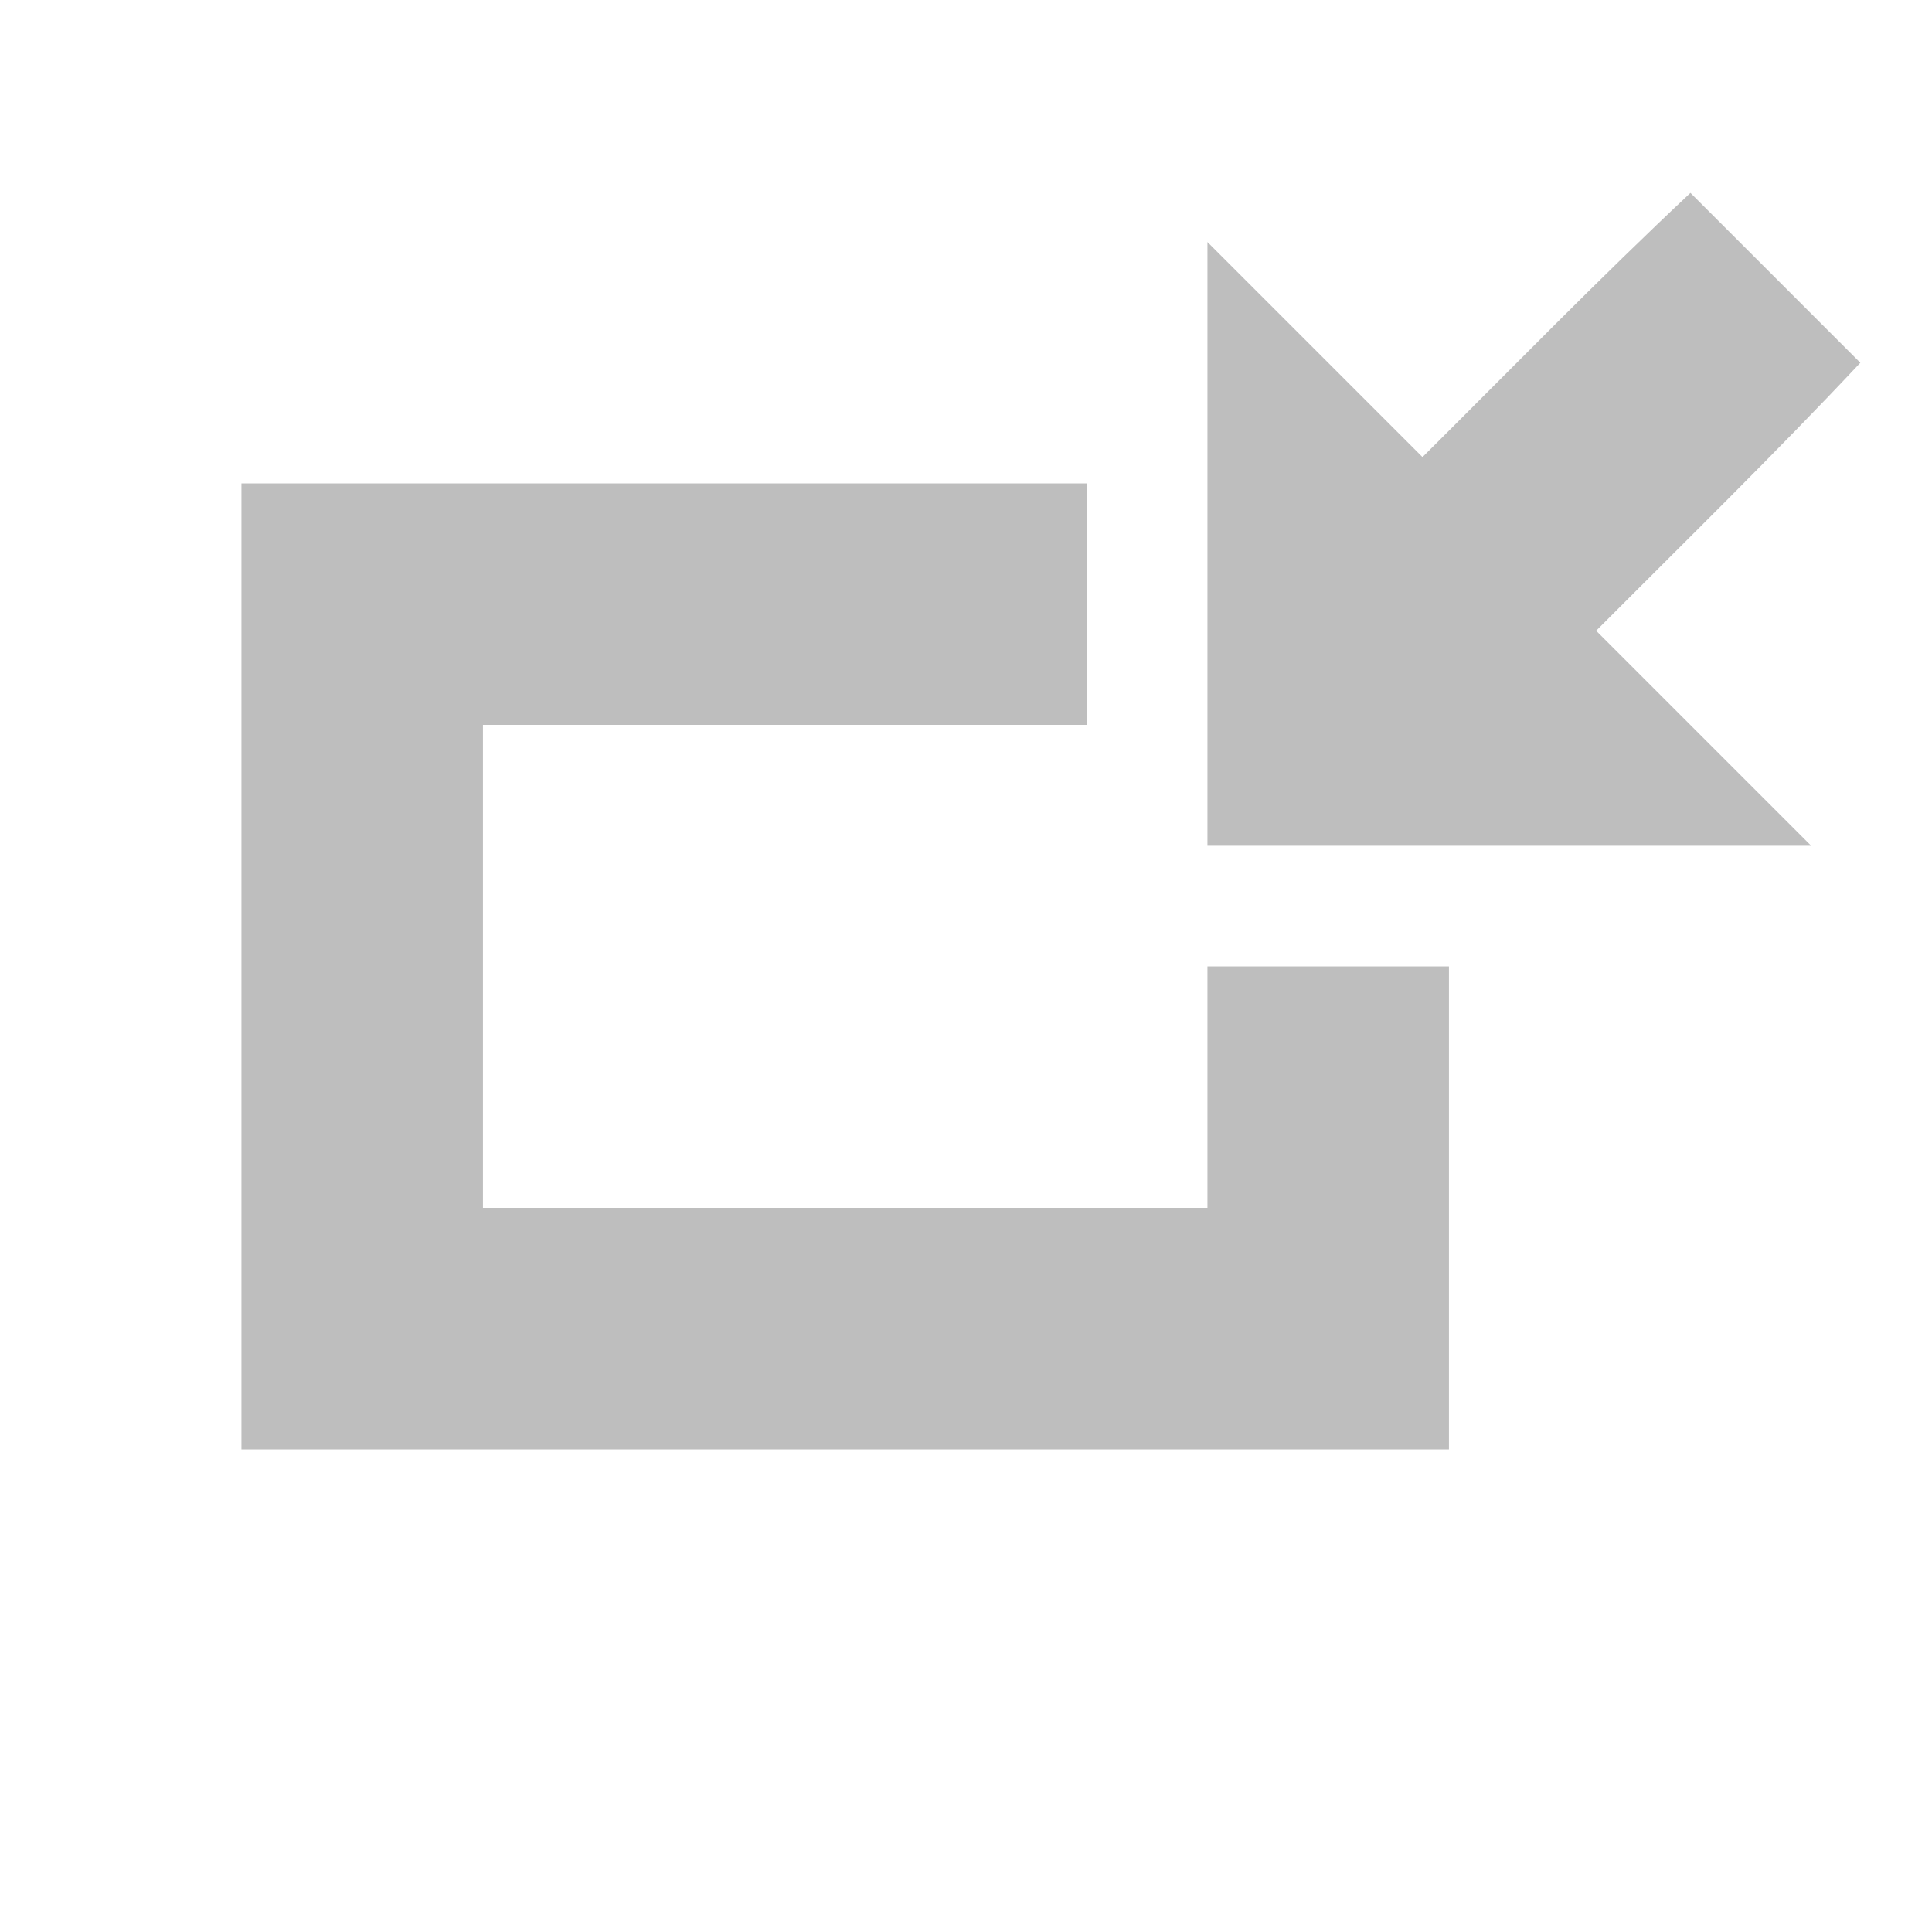
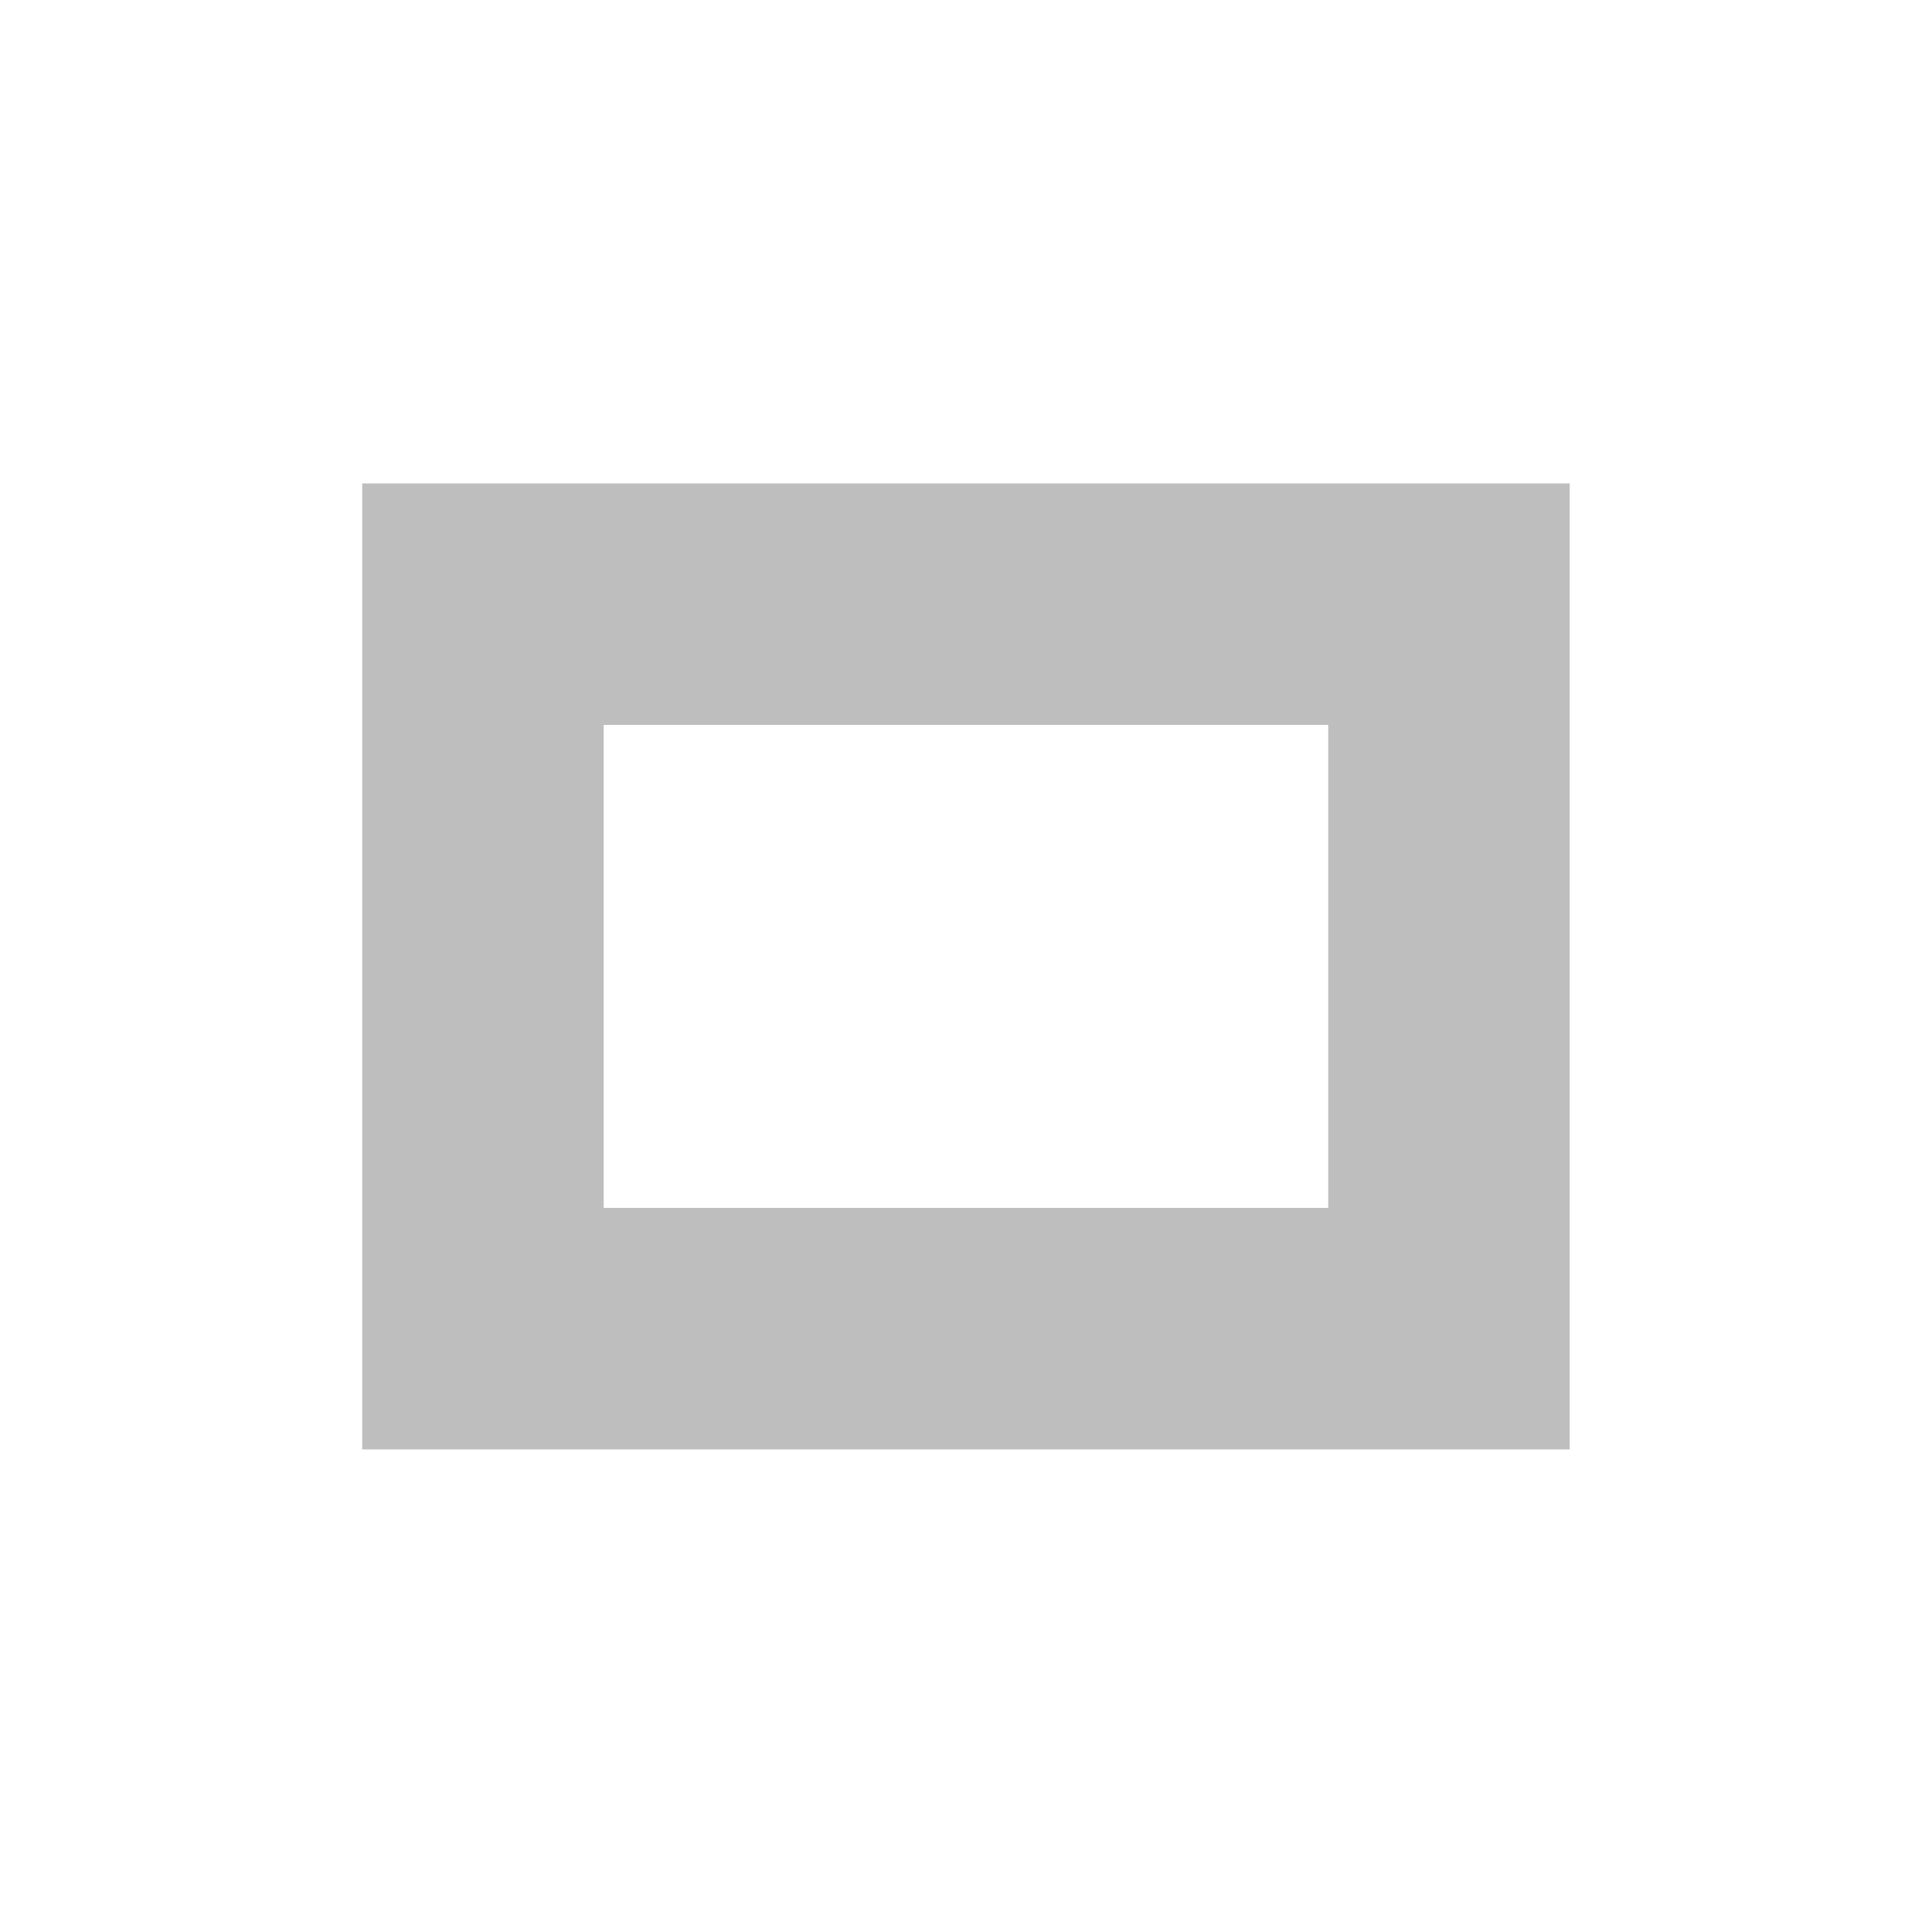
<svg xmlns="http://www.w3.org/2000/svg" xmlns:ns1="http://www.openswatchbook.org/uri/2009/osb" height="16" id="svg7384" style="enable-background:new" version="1.1" width="16">
  <defs id="defs7386">
    <linearGradient id="linearGradient5606" ns1:paint="solid">
      <stop id="stop5608" offset="0" style="stop-color:#000000;stop-opacity:1;" />
    </linearGradient>
    <filter color-interpolation-filters="sRGB" id="filter7554">
      <feBlend id="feBlend7556" in2="BackgroundImage" mode="darken" />
    </filter>
  </defs>
-   <g id="layer9" style="display:inline" transform="translate(-565.0004,59.00336)" />
-   <g id="layer10" style="display:inline;filter:url(#filter7554)" transform="translate(-565.0004,59.00336)" />
-   <g id="layer1" style="display:inline" transform="translate(-324.0002,-557.9966)" />
-   <g id="layer14" style="display:inline" transform="translate(-565.0004,59.00336)" />
-   <g id="layer15" style="display:inline" transform="translate(-565.0004,59.00336)" />
-   <g id="g71291" style="display:inline" transform="translate(-565.0004,59.00336)" />
-   <g id="layer2" style="display:inline" transform="translate(-324.0002,-407.9966)" />
-   <g id="g6058" style="display:inline" transform="translate(-324.0002,-407.9966)" />
-   <g id="layer12" style="display:inline" transform="translate(-565.0004,59.00336)">
-     <path d="m 579,-57.406 c -0.758,0.711 -1.482,1.455 -2.219,2.188 -0.594,-0.594 -1.188,-1.188 -1.781,-1.781 2.7e-4,1.667 -1.4e-4,3.333 0,5 1.667,0 3.333,0 5,0 -0.594,-0.594 -1.188,-1.188 -1.781,-1.781 0.733,-0.736 1.477,-1.461 2.188,-2.219 -0.469,-0.469 -0.938,-0.938 -1.406,-1.406 z" id="path7093" style="fill:#bebebe;fill-opacity:1;stroke:none" />
-     <path d="m 567,-55 0,8 10,0 0,-4 -2,0 0,2 -6,0 0,-4 5,0 c -1.6e-4,-0.667 -5e-5,-1.333 0,-2 z" id="path5886" style="fill:#bebebe;fill-opacity:1;stroke:none" />
+   <g id="layer9" style="display:inline" transform="translate(-325.0004,-180.9966)" />
+   <g id="layer10" style="display:inline;filter:url(#filter7554)" transform="translate(-325.0004,-180.9966)" />
+   <g id="layer1" style="display:inline" transform="translate(-84.00023,-797.9966)" />
+   <g id="layer14" style="display:inline" transform="translate(-325.0004,-180.9966)" />
+   <g id="layer15" style="display:inline" transform="translate(-325.0004,-180.9966)" />
+   <g id="g71291" style="display:inline" transform="translate(-325.0004,-180.9966)" />
+   <g id="layer2" style="display:inline" transform="translate(-84.00023,-647.9966)" />
+   <g id="g6058" style="display:inline" transform="translate(-84.00023,-647.9966)" />
+   <g id="layer12" style="display:inline" transform="translate(-325.0004,-180.9966)">
+     <path d="m 328,185 0,8 10,0 0,-8 -2,0 0,6 -6,0 0,-4 7,0 c -1.6e-4,-0.667 -5e-5,-1.333 0,-2 z" id="path5886" style="fill:#bebebe;fill-opacity:1;stroke:none" />
  </g>
</svg>
